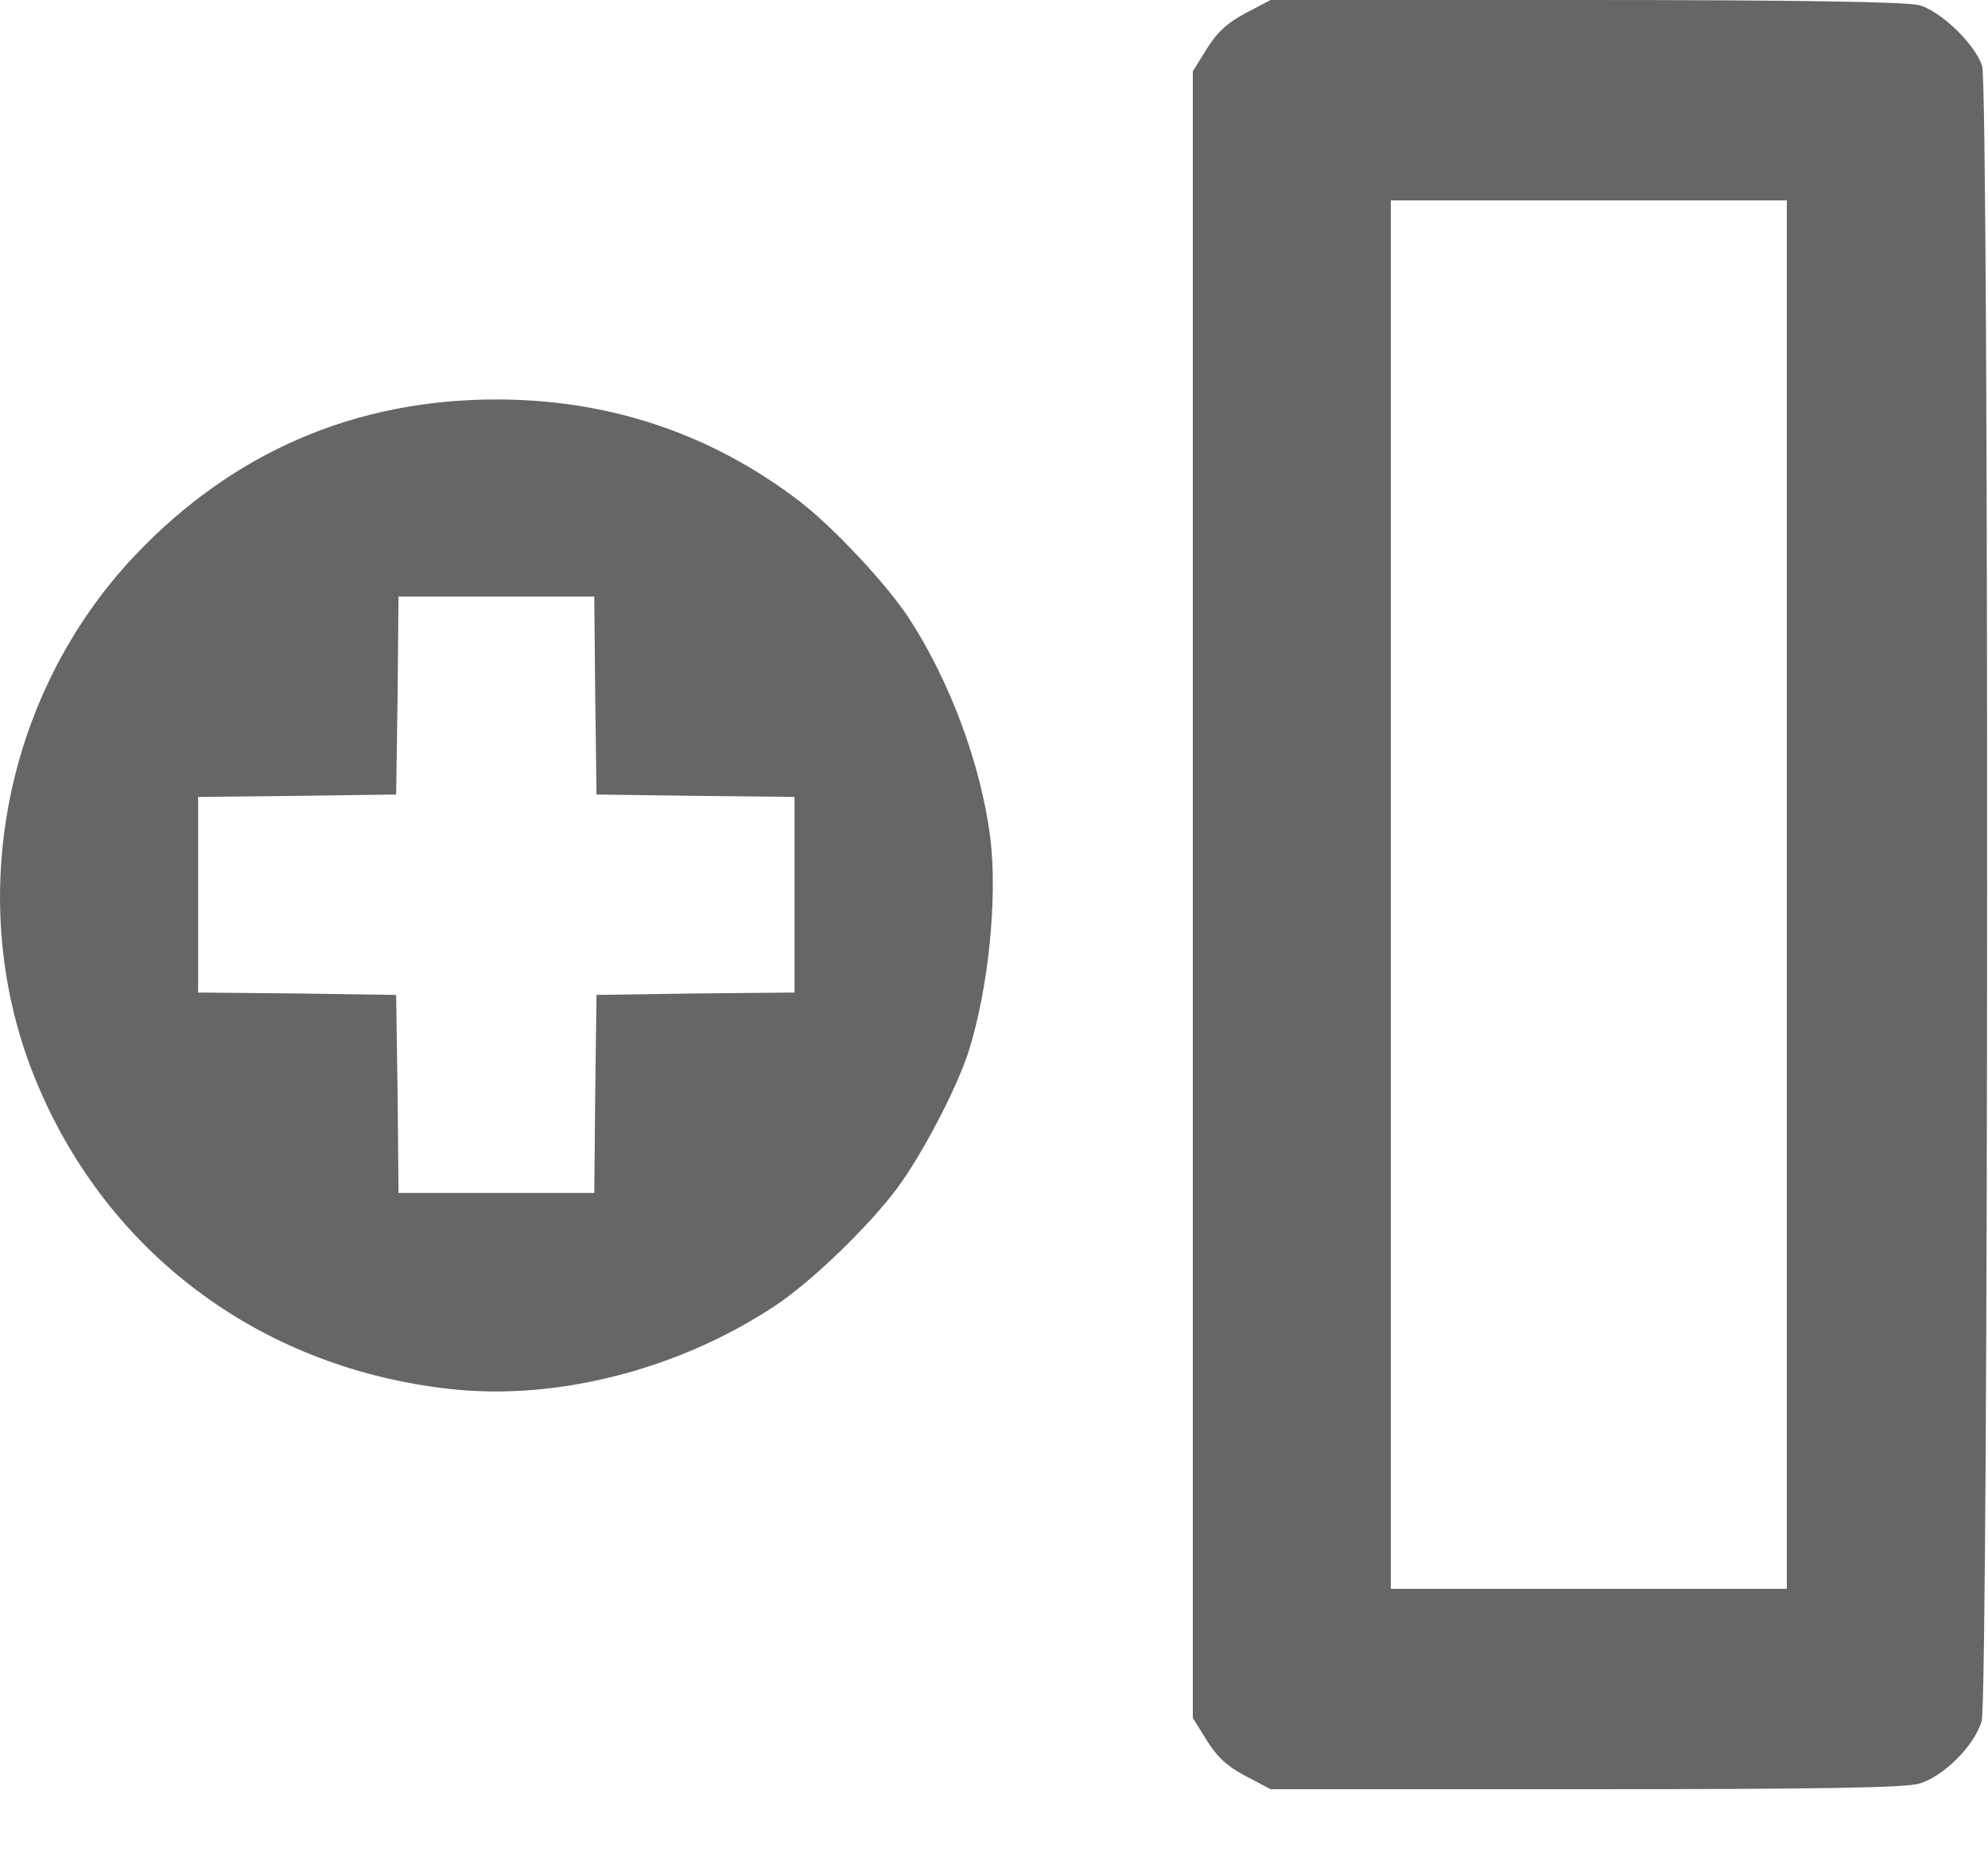
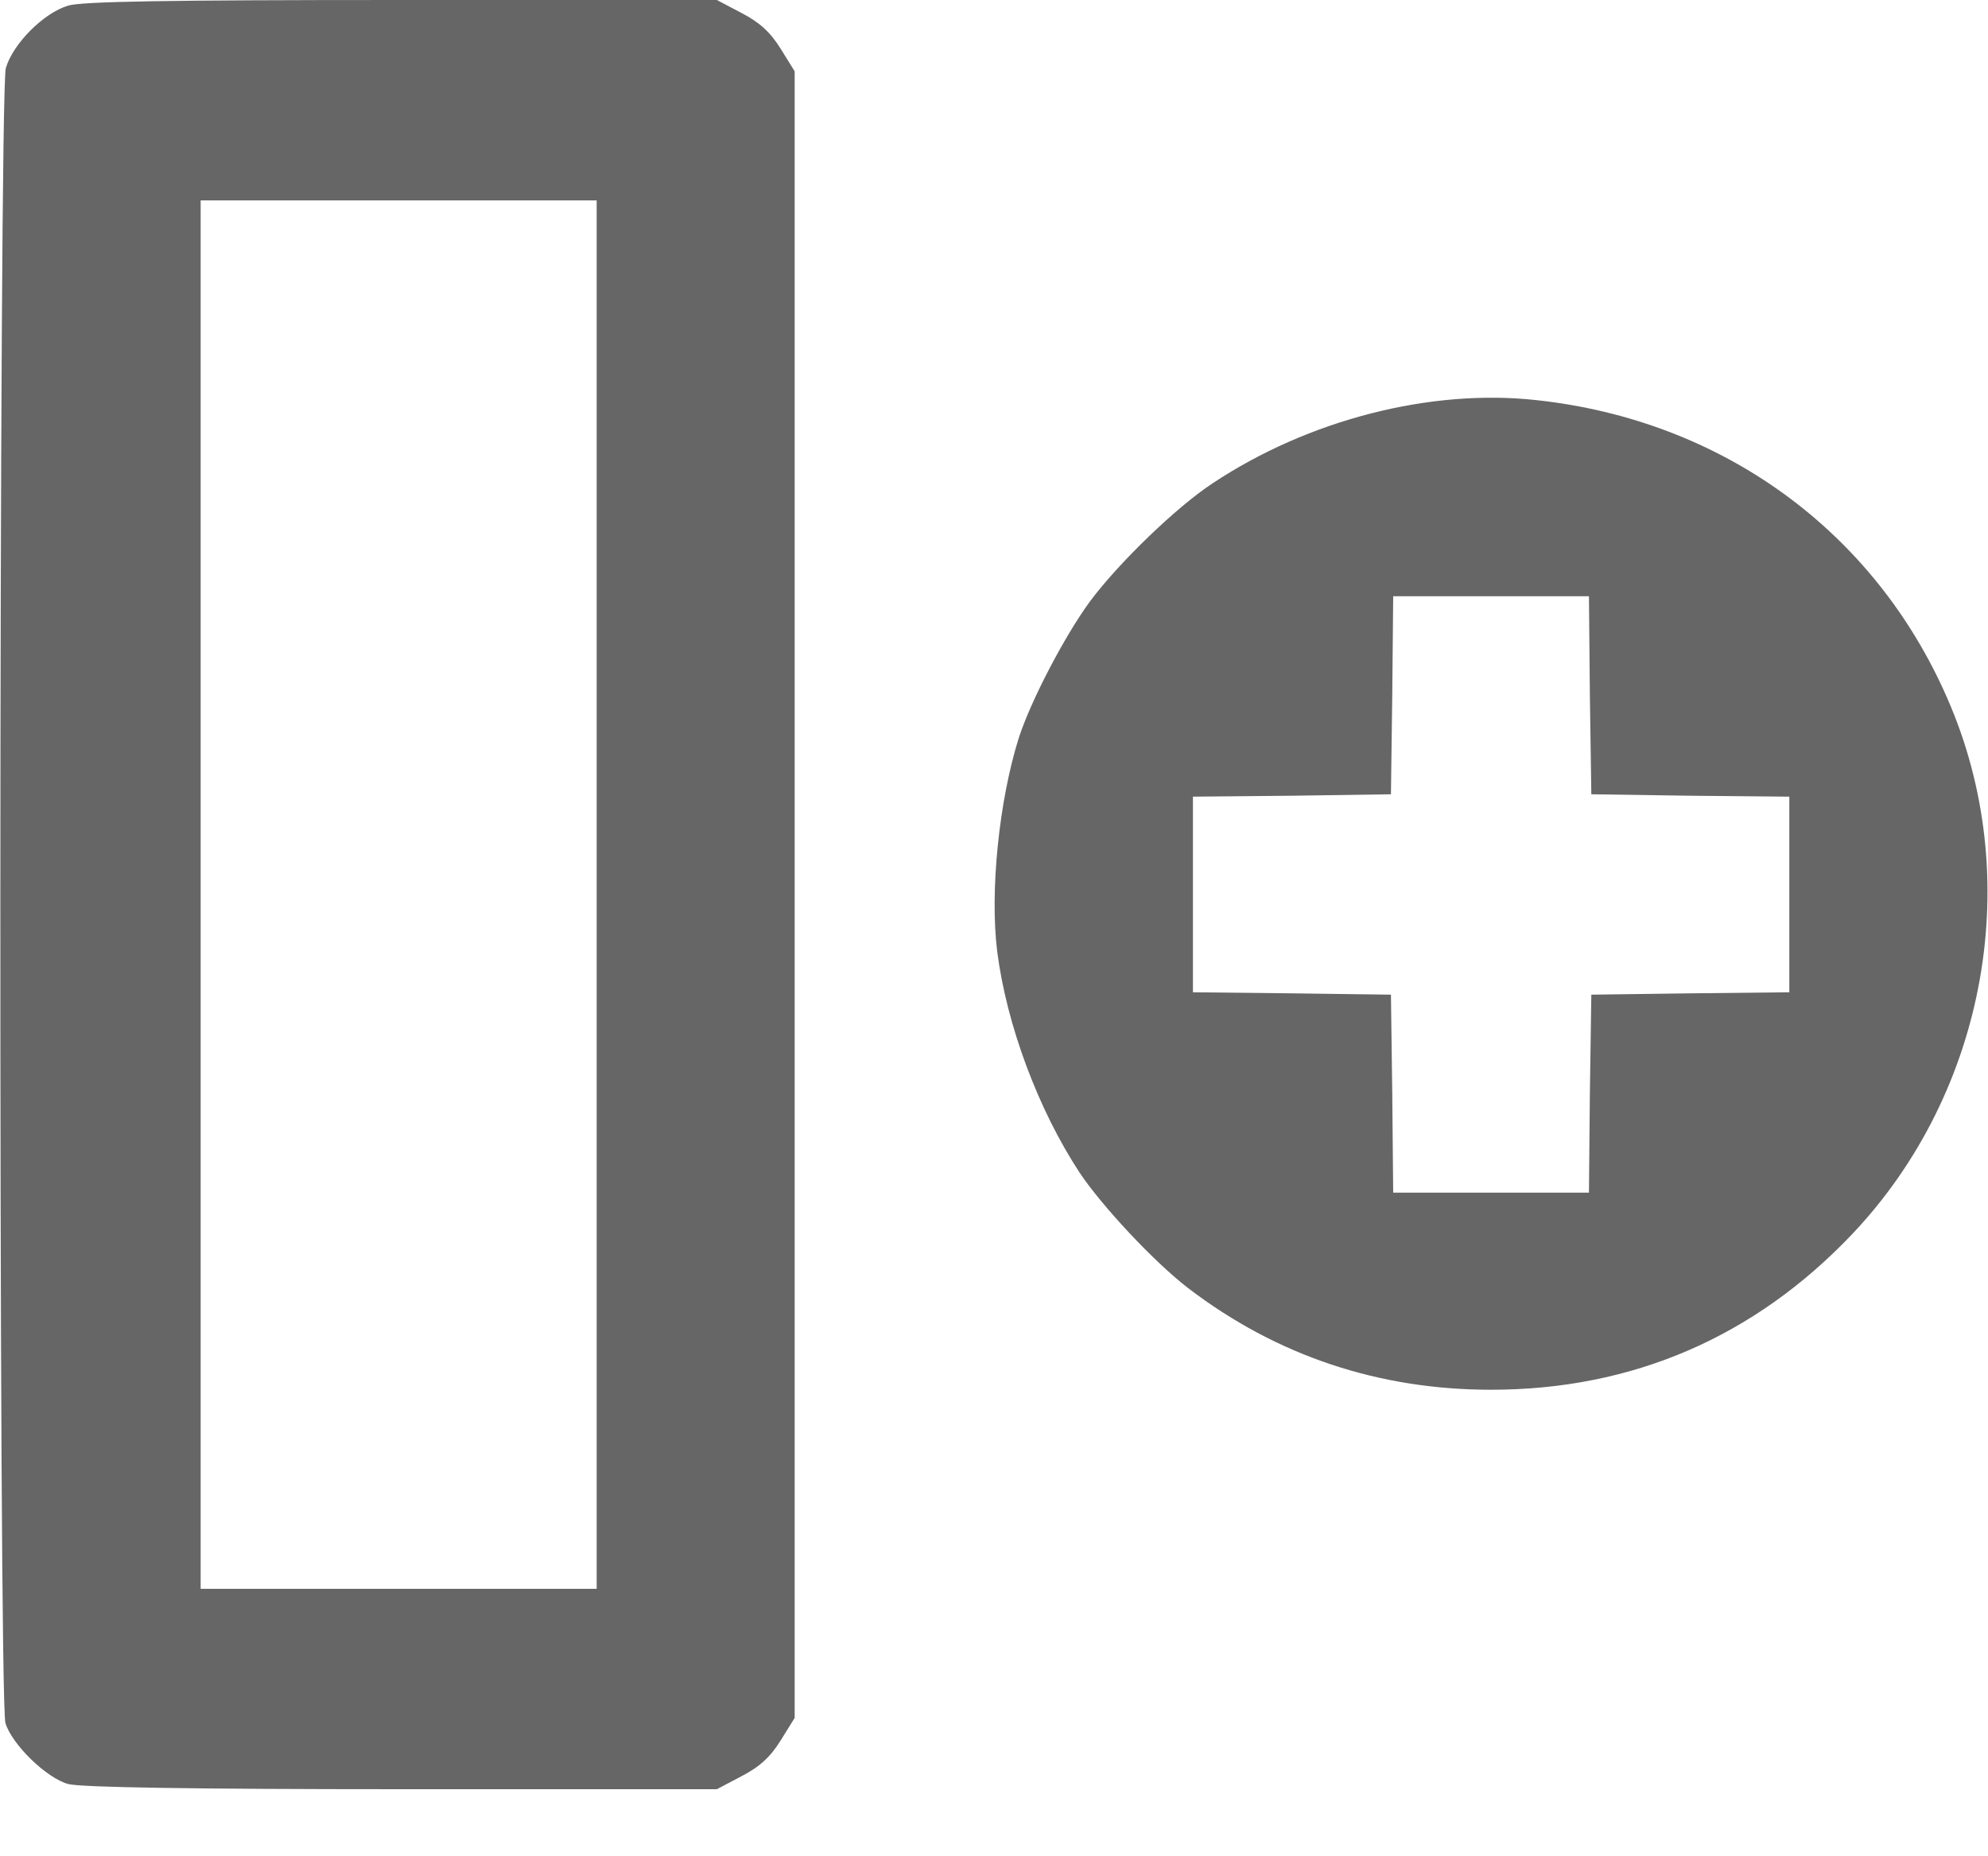
<svg xmlns="http://www.w3.org/2000/svg" width="15" height="14" viewBox="0 0 15 14" fill="none">
-   <path d="M14.956 0.499C14.906 0.338 14.646 0.084 14.481 0.039C14.389 0.014 13.546 0 11.967 0L9.587 0L9.401 0.098C9.264 0.169 9.183 0.243 9.105 0.369L9 0.538V6.75V12.962L9.105 13.131C9.183 13.257 9.264 13.331 9.401 13.402L9.587 13.5H11.96C13.739 13.5 14.372 13.489 14.481 13.458C14.667 13.402 14.896 13.173 14.952 12.987C15.005 12.804 15.008 0.686 14.956 0.499ZM11.988 11.988H10.494V6.75V1.512L11.988 1.512H13.482V6.75V11.988H11.988Z" fill="#666666" />
-   <path d="M7.472 6.322C7.402 5.766 7.163 5.127 6.85 4.652C6.681 4.399 6.287 3.977 6.03 3.78C5.363 3.27 4.593 3.014 3.745 3.014C2.68 3.014 1.759 3.411 1.021 4.188C0.001 5.264 -0.287 6.888 0.304 8.231C0.855 9.496 2.005 10.33 3.404 10.481C4.202 10.569 5.123 10.333 5.844 9.855C6.118 9.676 6.554 9.254 6.769 8.966C6.959 8.709 7.219 8.213 7.31 7.929C7.458 7.457 7.528 6.775 7.472 6.322ZM5.25 7.496L4.501 7.507L4.491 8.255L4.484 9.001H3.745H3.007L3 8.255L2.989 7.507L2.241 7.496L1.495 7.489V6.751V6.013L2.244 6.005L2.989 5.995L3 5.25L3.007 4.501H3.745H4.484L4.491 5.25L4.501 5.995L5.25 6.005L5.995 6.013V6.751V7.489L5.25 7.496Z" fill="#666666" />
+   <path d="M0.041 13.001C0.09 13.162 0.35 13.416 0.515 13.461C0.607 13.486 1.45 13.5 3.029 13.5H5.409L5.595 13.402C5.732 13.331 5.813 13.257 5.891 13.131L5.996 12.962V6.75L5.996 0.538L5.891 0.369C5.813 0.243 5.732 0.169 5.595 0.098L5.409 0H3.036C1.257 0 0.624 0.011 0.515 0.042C0.329 0.098 0.1 0.327 0.044 0.513C-0.009 0.696 -0.012 12.815 0.041 13.001ZM3.008 1.512H4.502L4.502 6.75V11.988H3.008H1.514V6.75L1.514 1.512H3.008Z" fill="#666666" />
+   <path d="M7.524 7.178C7.595 7.734 7.834 8.373 8.146 8.848C8.315 9.101 8.709 9.523 8.966 9.72C9.634 10.23 10.403 10.486 11.251 10.486C12.316 10.486 13.237 10.089 13.975 9.312C14.995 8.236 15.283 6.612 14.693 5.269C14.141 4.004 12.991 3.17 11.592 3.019C10.794 2.931 9.873 3.167 9.152 3.645C8.878 3.824 8.442 4.246 8.227 4.534C8.037 4.791 7.777 5.287 7.686 5.571C7.538 6.043 7.468 6.725 7.524 7.178ZM9.746 6.004L10.495 5.993L10.505 5.245L10.512 4.499H11.251H11.989L11.996 5.245L12.007 5.993L12.755 6.004L13.501 6.011V6.749V7.487L12.752 7.495L12.007 7.505L11.996 8.25L11.989 8.999H11.251H10.512L10.505 8.25L10.495 7.505L9.746 7.495L9.001 7.487V6.749V6.011L9.746 6.004Z" fill="#666666" />
</svg>
